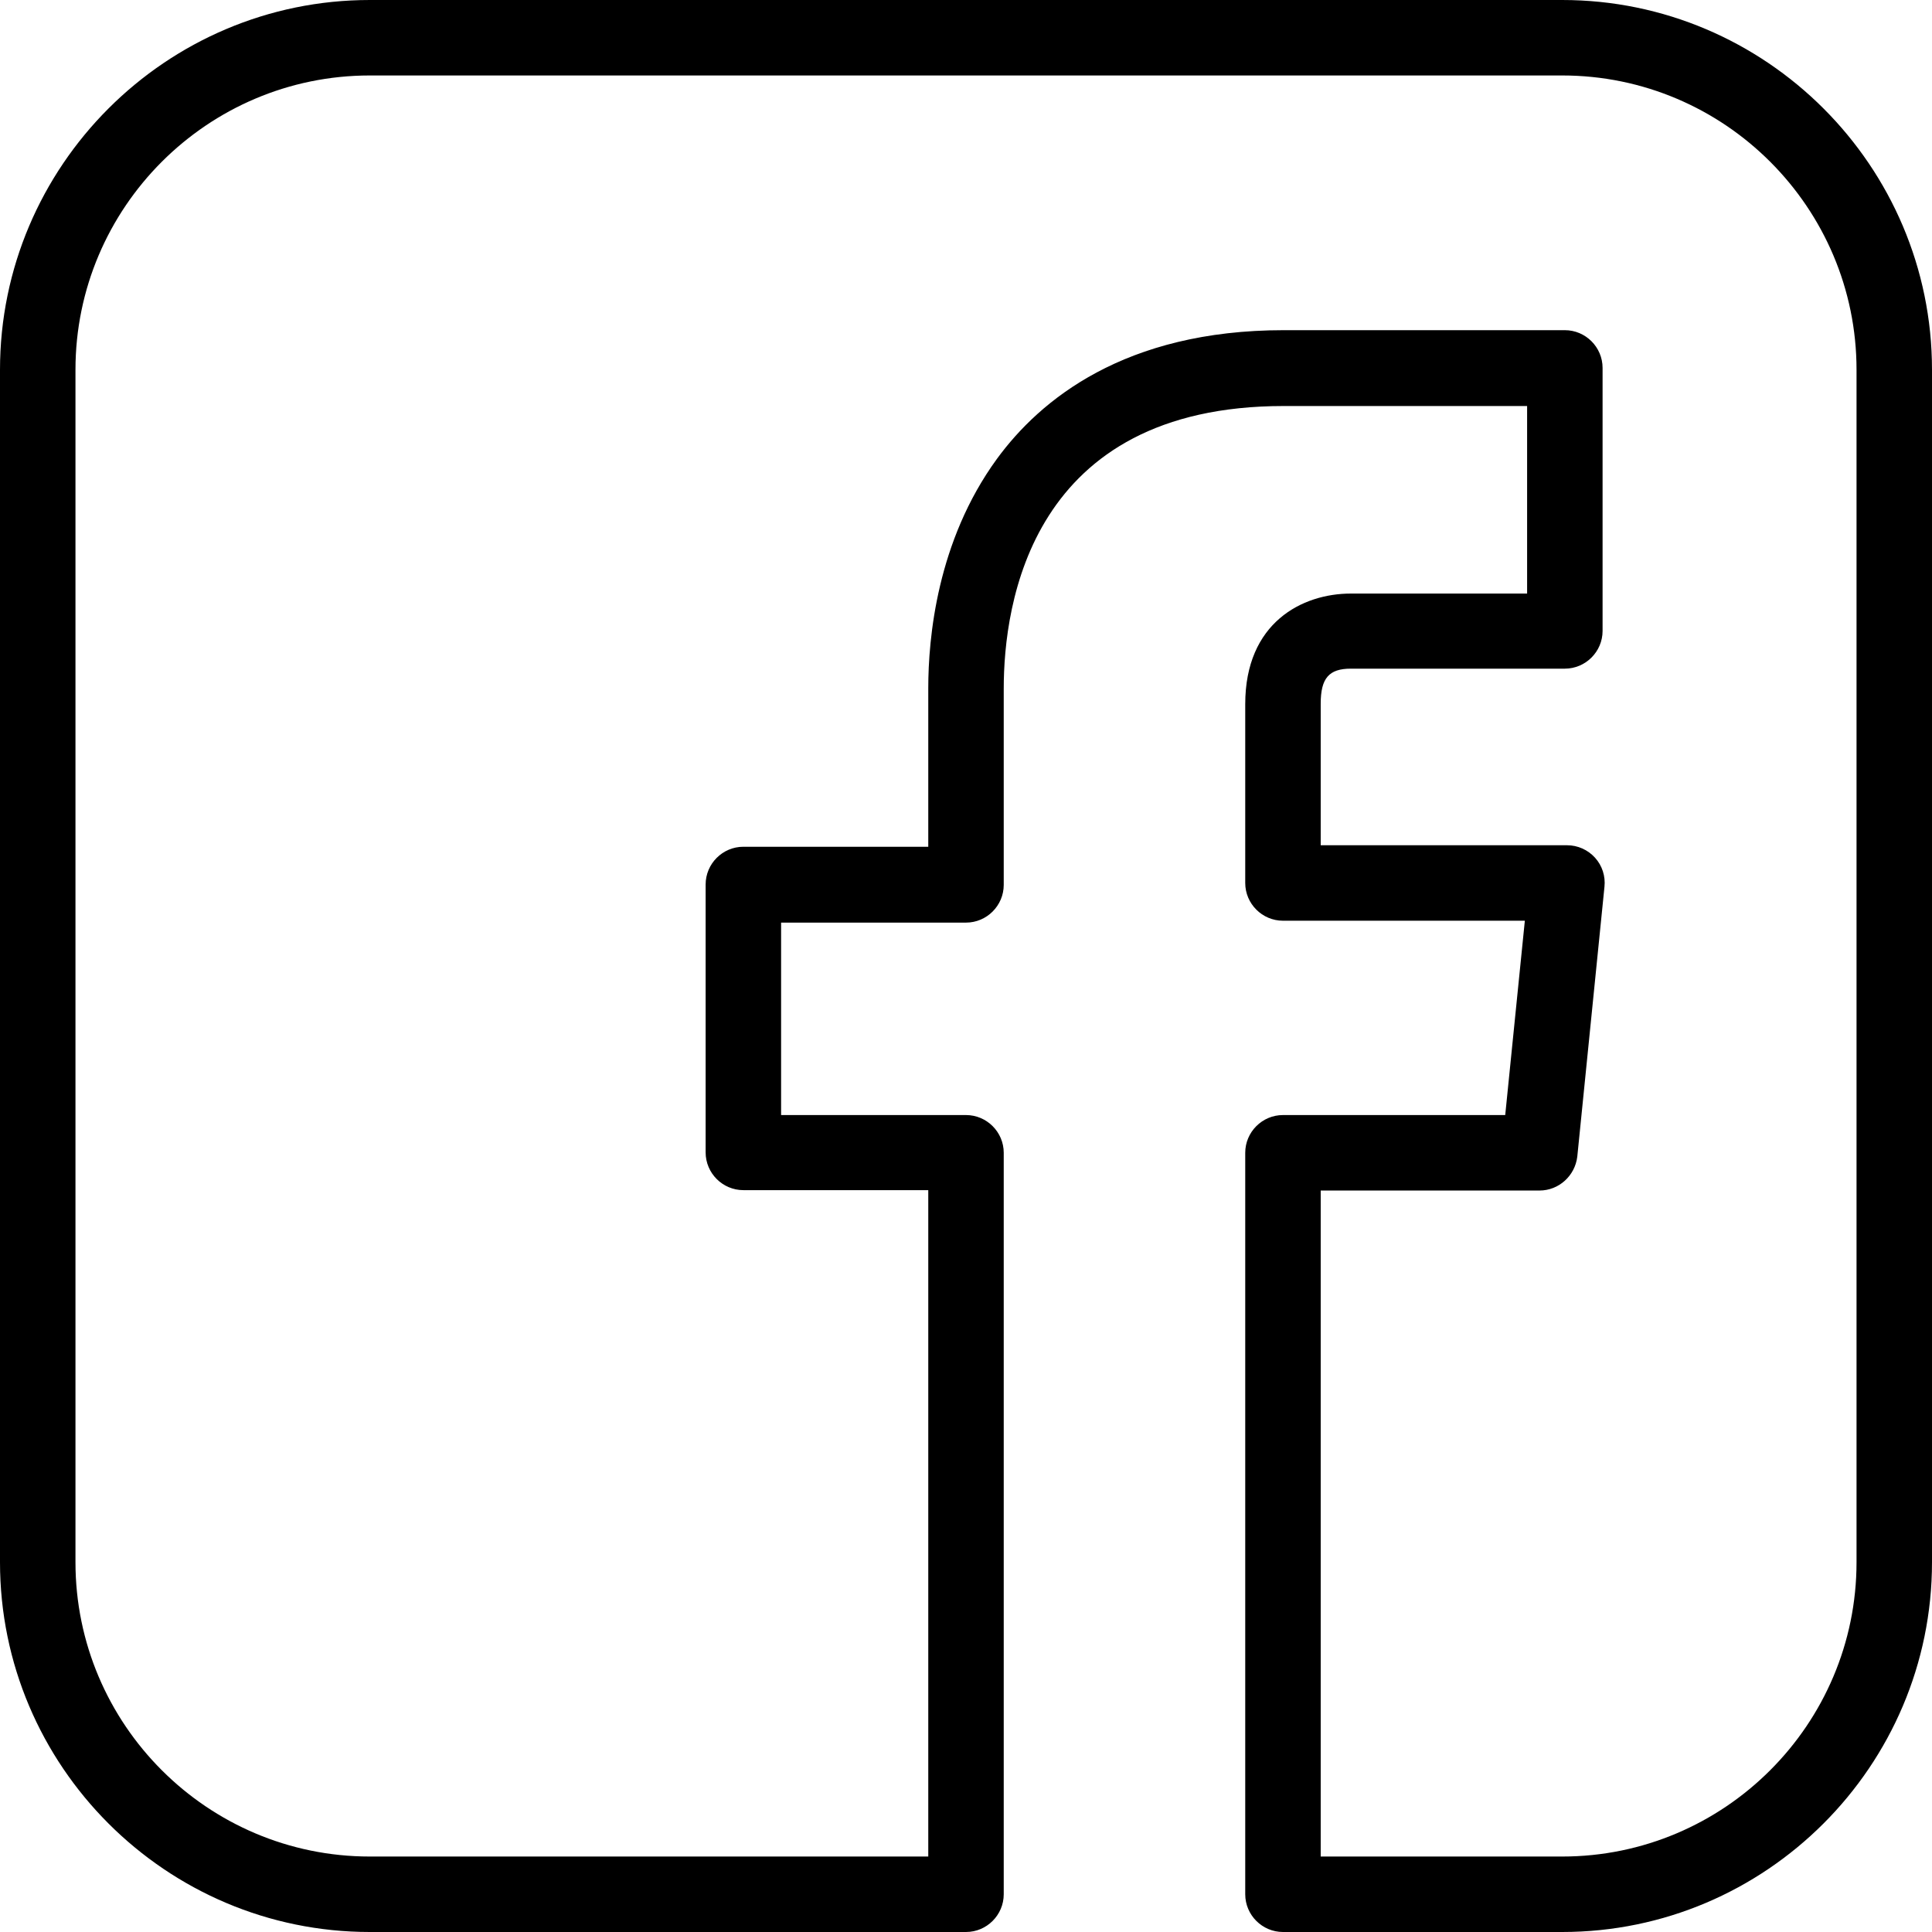
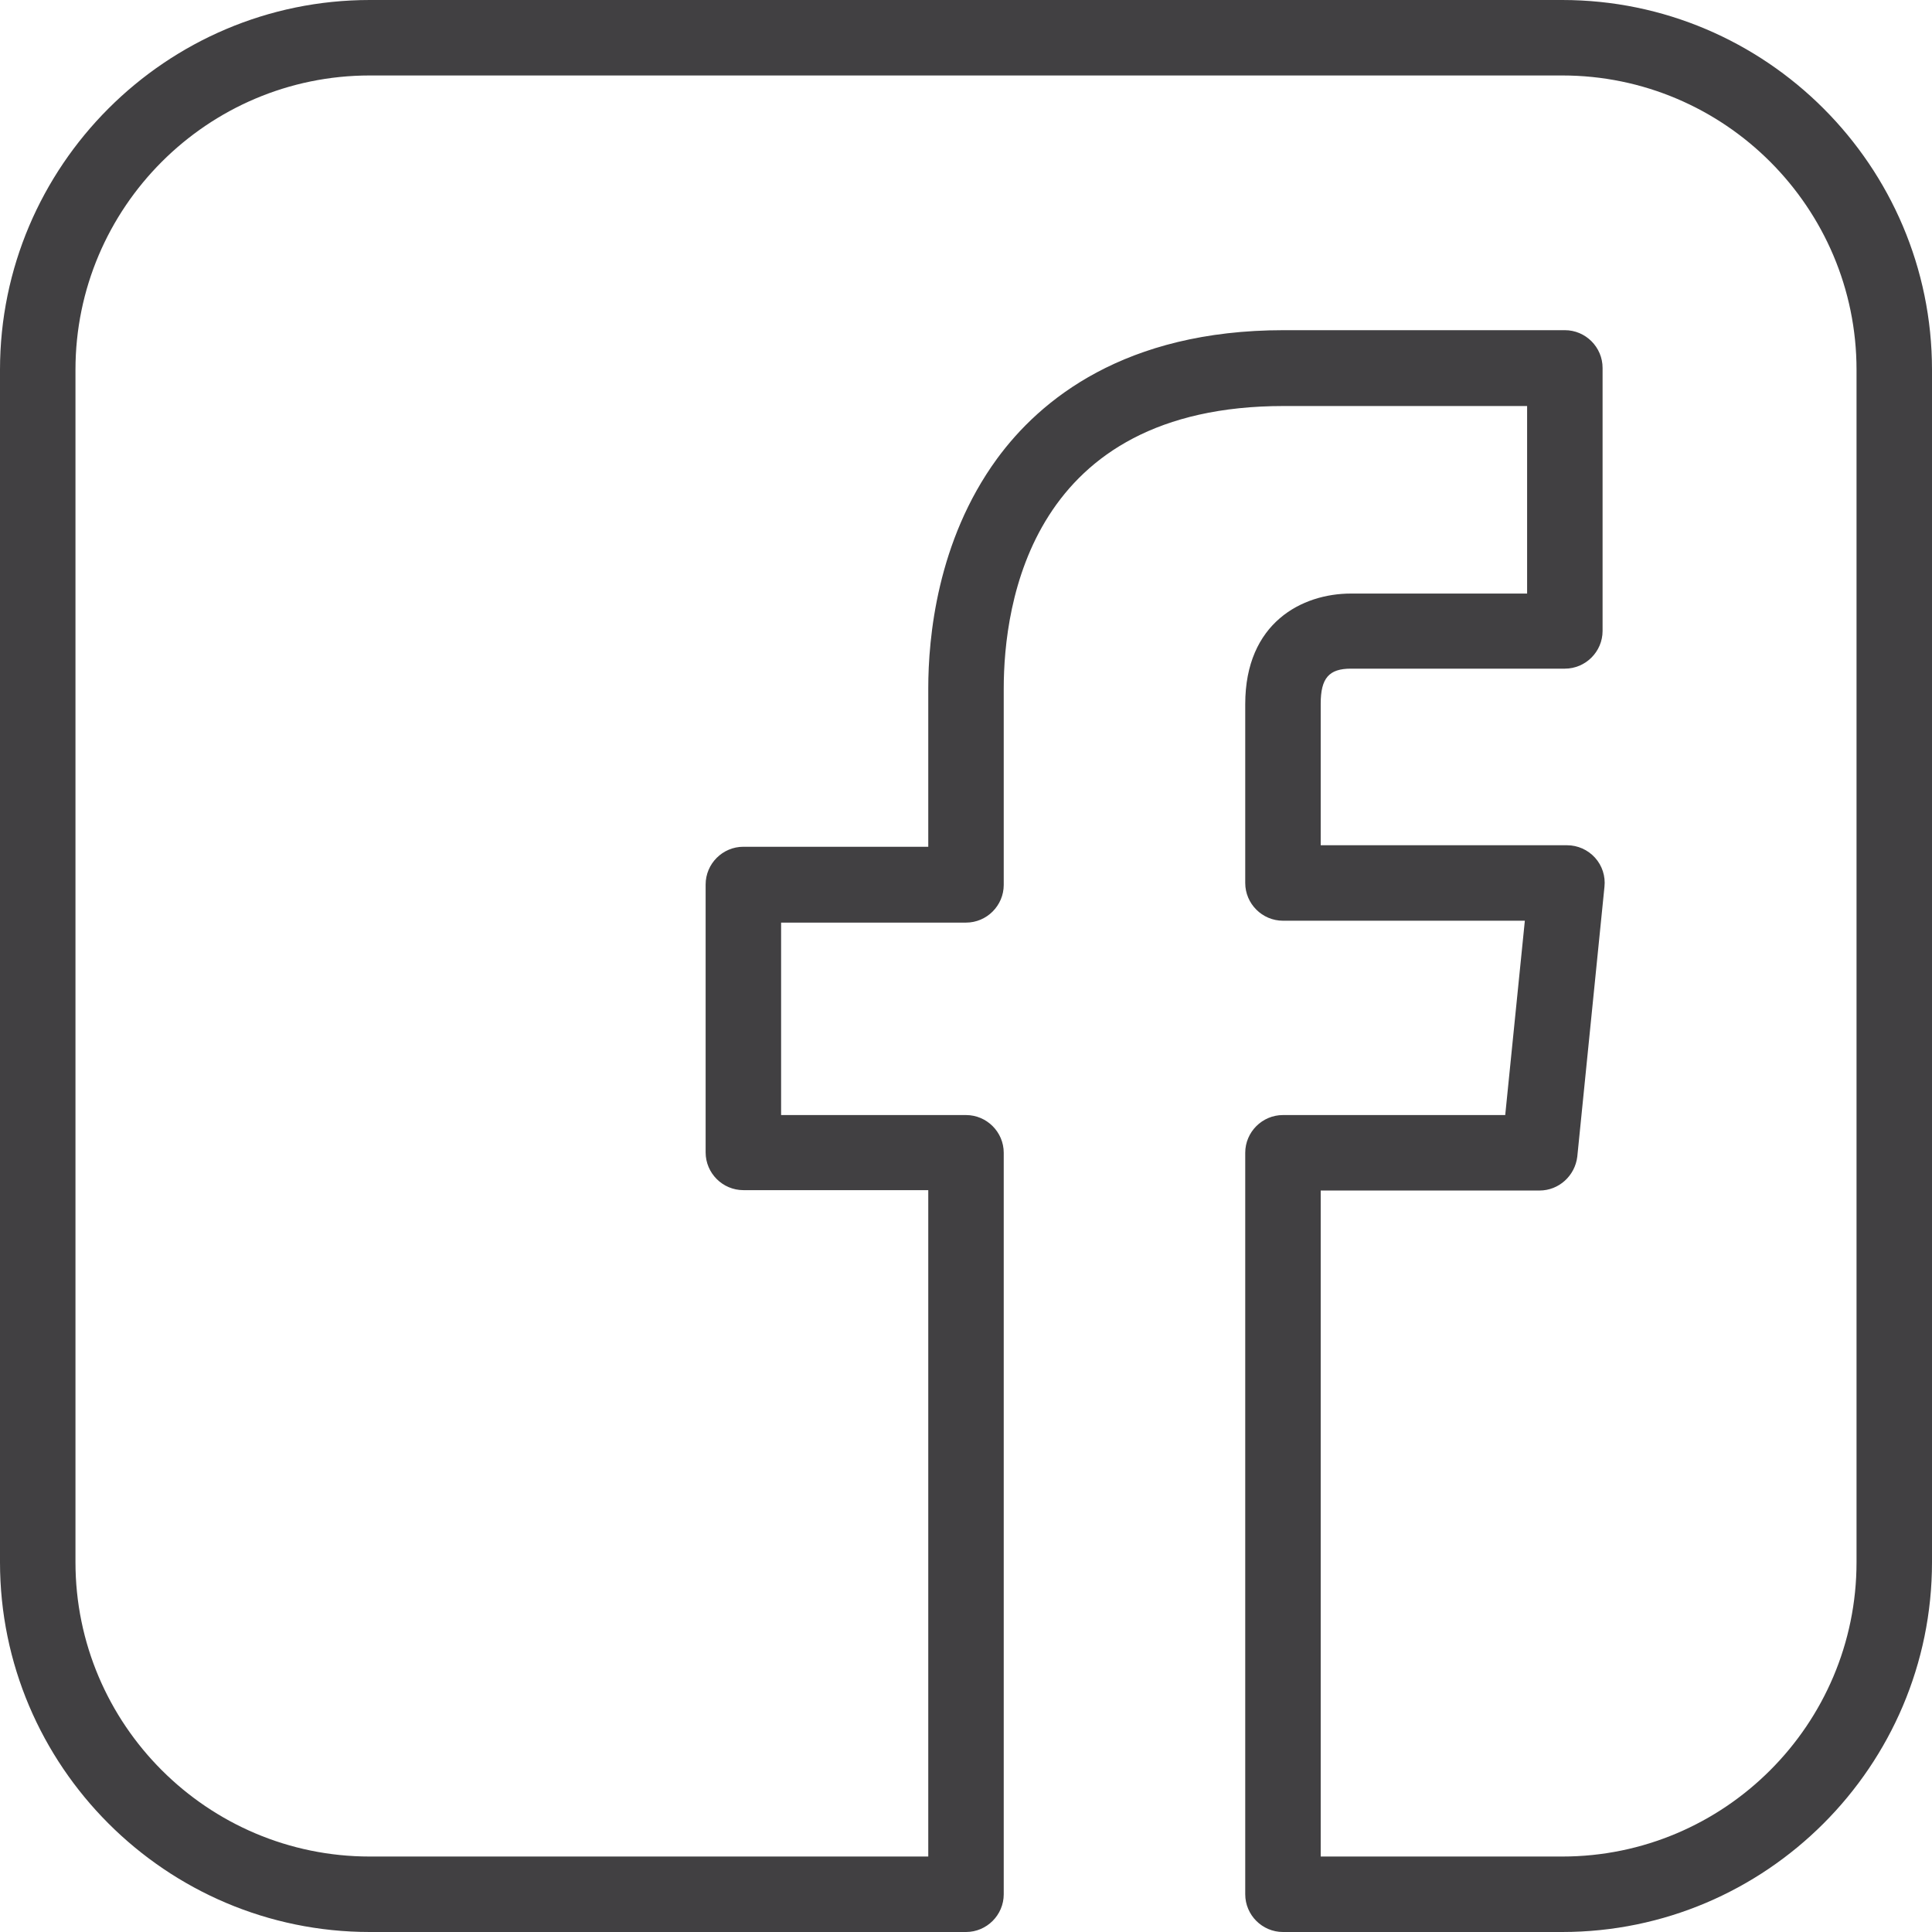
- <svg xmlns="http://www.w3.org/2000/svg" version="1.1" id="Capa_1" x="0px" y="0px" viewBox="0 0 512 512" style="enable-background:new 0 0 512 512;" xml:space="preserve">
-   <path d="M414,0H98C44,0,0,44,0,98v316c0,54,44,98,98,98h158c5.5,0,10-4.5,10-10v-77.5l0-80.5v-38.5c0-5.5-4.5-10-10-10h-49v-51h49  c5.5,0,10-4.5,10-10v-52c0-22.5,7.2-74.9,74.2-74.9h64.5v49.7H358c-12.9,0-28,7.7-28,29.3V234c0,5.5,4.5,10,10,10h64.1l-5.2,51.5  H340c-5.5,0-10,4.5-10,10V502c0,5.5,4.5,10,10,10h74c54,0,98-44,98-98V98C512,44,468,0,414,0z M492,414c0,43-35,78-78,78h-64V315.5  h58c5.1,0,9.4-3.9,10-9l7.2-71.5c0.3-2.8-0.6-5.6-2.5-7.7s-4.6-3.3-7.4-3.3H350v-37.5c0-6.8,2.2-9.3,8-9.3h56.7c5.5,0,10-4.5,10-10  V97.5c0-5.5-4.5-10-10-10h-74.5c-42.2,0-64.6,18.5-76,34.1c-15.9,21.8-18.2,47.5-18.2,60.8v42h-49c-5.5,0-10,4.5-10,10v71  c0,5.5,4.5,10,10,10h49V344l0,80.5V492H98c-43,0-78-35-78-78V98c0-43,35-78,78-78h316c43,0,78,35,78,78V414z" />
+ <svg xmlns="http://www.w3.org/2000/svg" version="1.1" id="Capa_1" x="0px" y="0px" viewBox="-41 164.9 512 512" style="enable-background:new -41 164.9 512 512;" xml:space="preserve">
+   <style type="text/css">
+ 	.st0{fill:#414042;}
+ </style>
+   <path class="st0" d="M373,164.9H57c-54,0-98,44-98,98v316c0,54,44,98,98,98h158c5.5,0,10-4.5,10-10v-77.5v-80.5v-38.5  c0-5.5-4.5-10-10-10h-49v-51h49c5.5,0,10-4.5,10-10v-52c0-22.5,7.2-74.9,74.2-74.9h64.5v49.7H317c-12.9,0-28,7.7-28,29.3v47.4  c0,5.5,4.5,10,10,10h64.1l-5.2,51.5H299c-5.5,0-10,4.5-10,10v196.5c0,5.5,4.5,10,10,10h74c54,0,98-44,98-98v-316  C471,208.9,427,164.9,373,164.9z M451,578.9c0,43-35,78-78,78h-64V480.4h58c5.1,0,9.4-3.9,10-9l7.2-71.5c0.3-2.8-0.6-5.6-2.5-7.7  c-1.9-2.1-4.6-3.3-7.4-3.3H309v-37.5c0-6.8,2.2-9.3,8-9.3h56.7c5.5,0,10-4.5,10-10v-69.7c0-5.5-4.5-10-10-10h-74.5  c-42.2,0-64.6,18.5-76,34.1C207.3,308.3,205,334,205,347.3v42h-49c-5.5,0-10,4.5-10,10v71c0,5.5,4.5,10,10,10h49v28.6v80.5v67.5H57  c-43,0-78-35-78-78v-316c0-43,35-78,78-78h316c43,0,78,35,78,78V578.9z" />
</svg>
